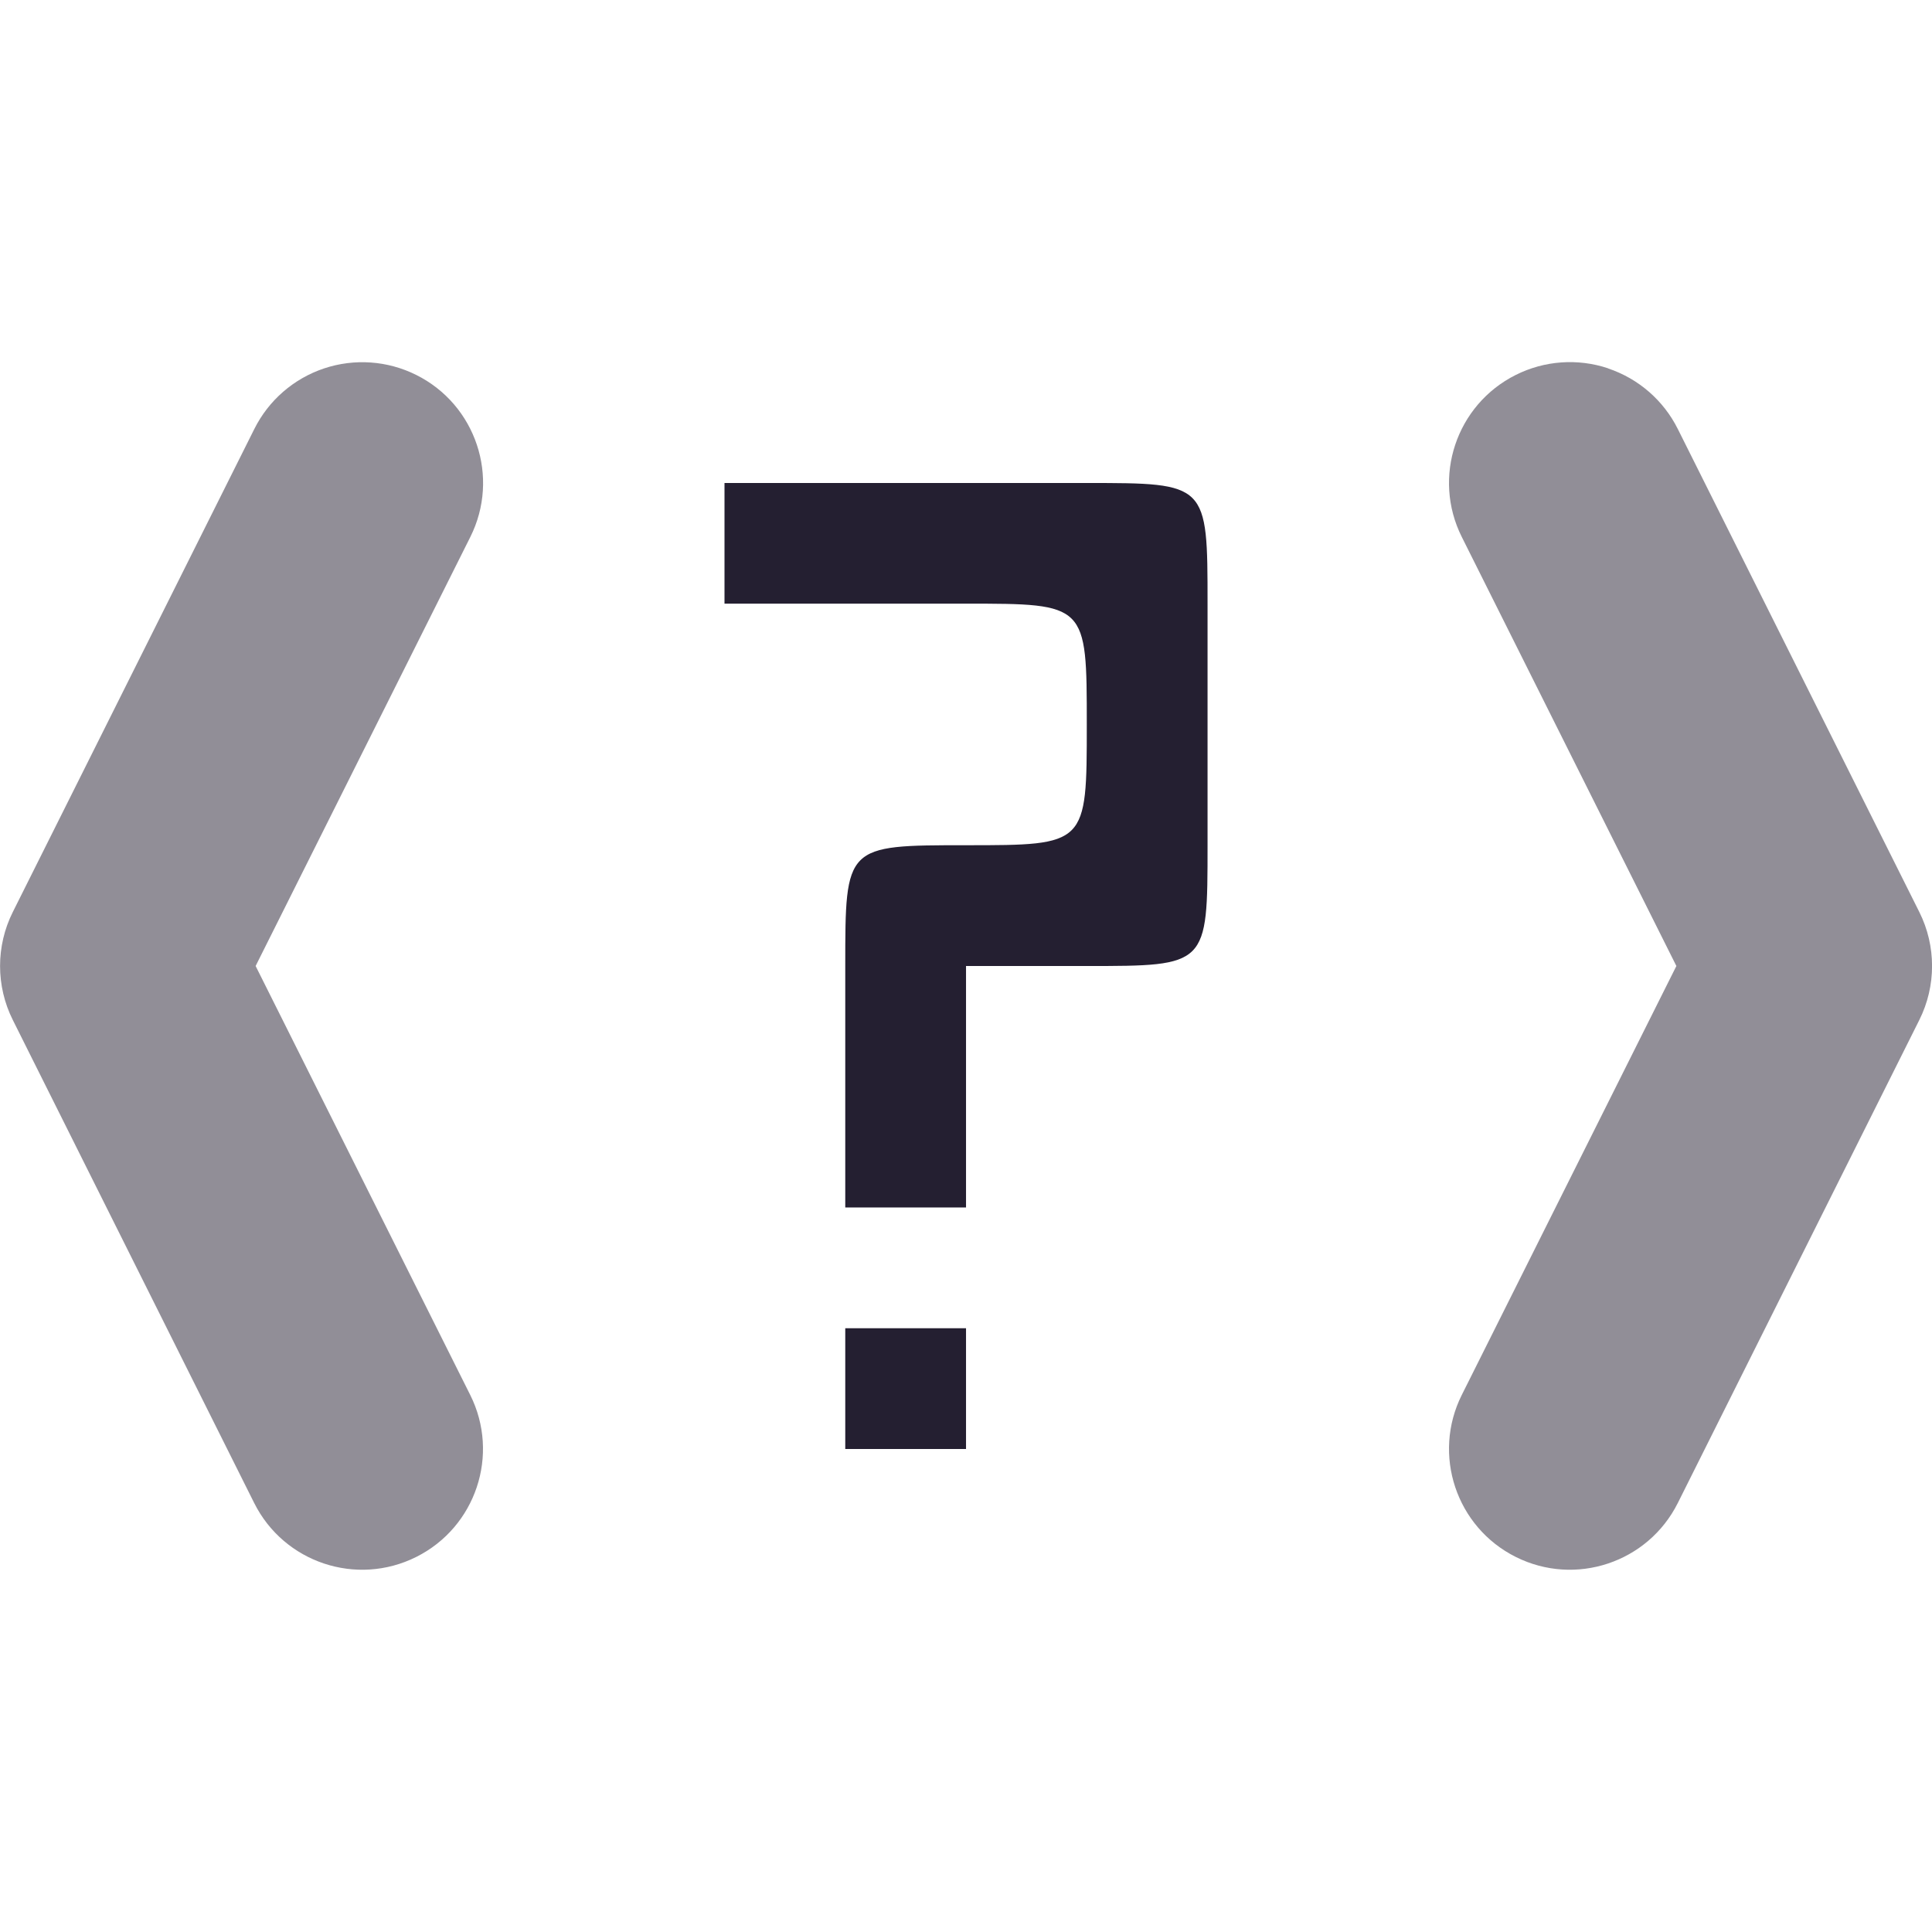
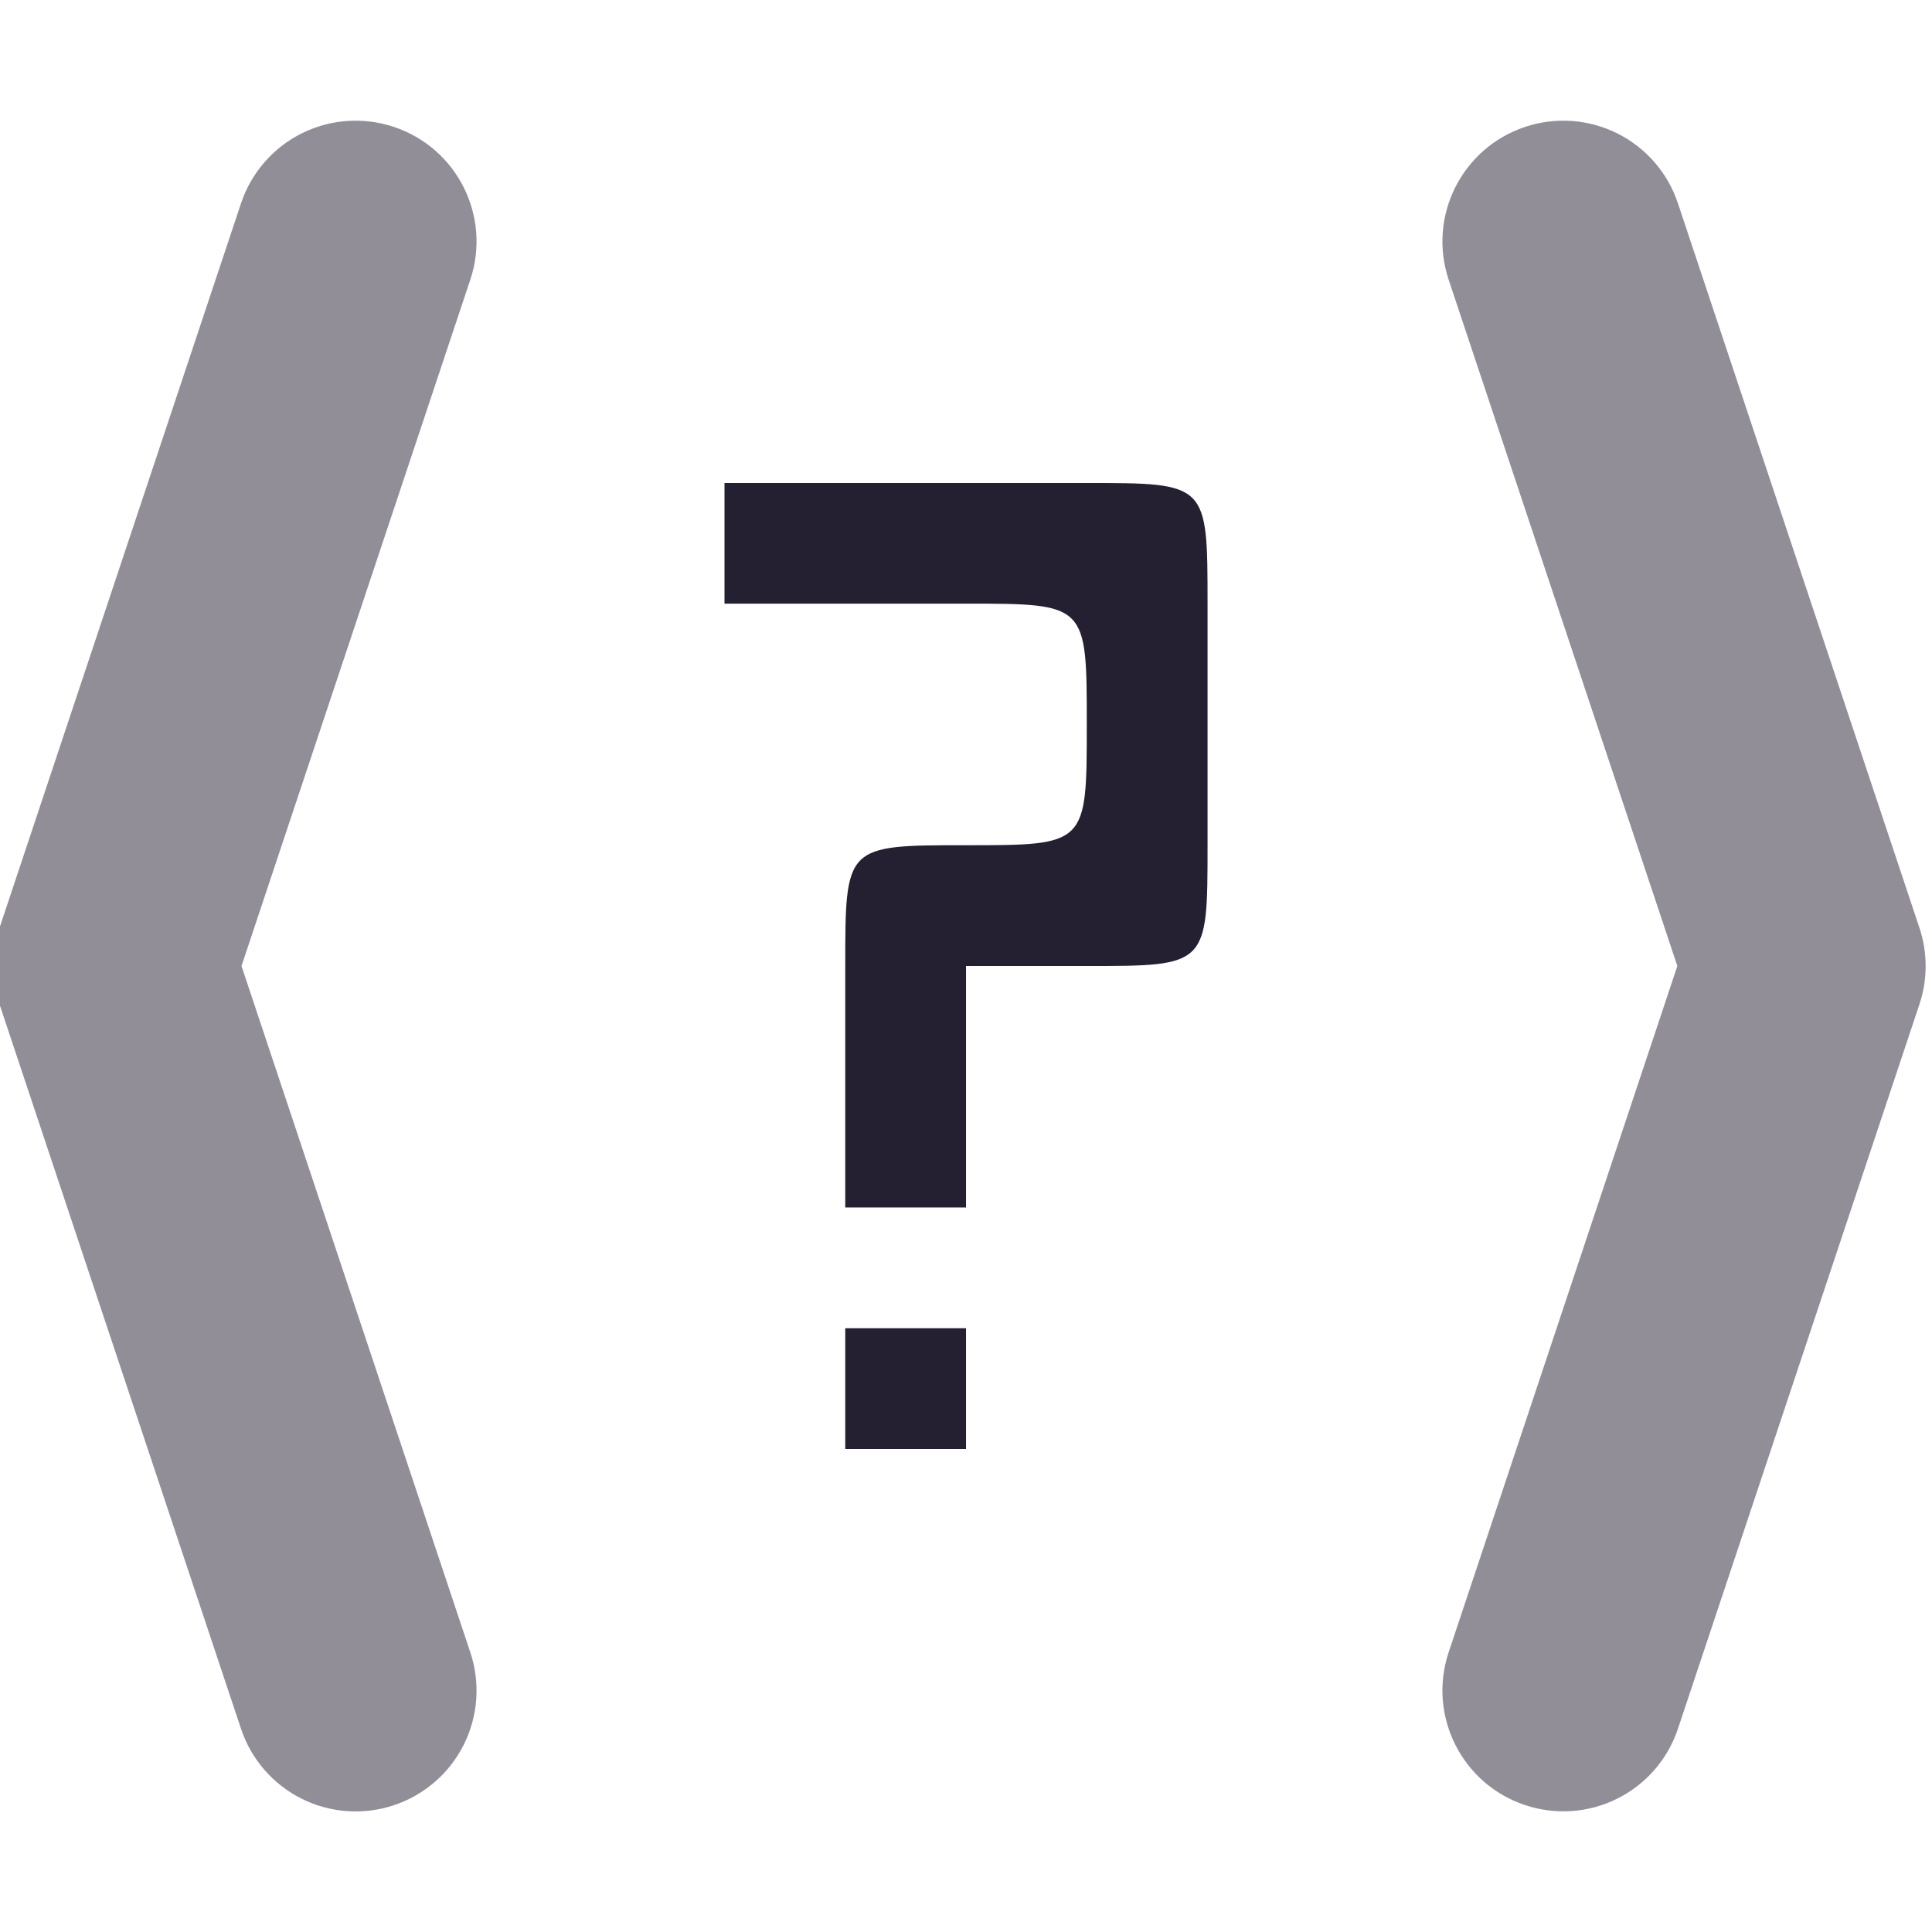
<svg xmlns="http://www.w3.org/2000/svg" height="16" width="16" version="1.1" id="svg6">
  <defs id="defs10" />
-   <path style="color:#000000;fill:#241f31;stroke-width:1;stroke-linecap:round;stroke-linejoin:round;-inkscape-stroke:none;fill-opacity:0.5" d="m 2.684,3.051 a 1,1 0 0 0 -0.578,0.502 l -2,4 a 1,1 0 0 0 0,0.894 L 2.105,12.447 a 1,1 0 0 0 1.342,0.447 1,1 0 0 0 0.447,-1.342 L 2.117,8 3.895,4.447 A 1,1 0 0 0 3.447,3.105 1,1 0 0 0 2.684,3.051 Z" id="path1216" />
-   <path style="color:#000000;fill:#241f31;stroke-width:1;stroke-linecap:round;stroke-linejoin:round;-inkscape-stroke:none;fill-opacity:0.5" d="m 13.317,3.051 a 1,1 0 0 1 0.578,0.502 l 2,4 a 1,1 0 0 1 0,0.894 l -2,4 a 1,1 0 0 1 -1.342,0.447 1,1 0 0 1 -0.447,-1.342 L 13.883,8 12.106,4.447 a 1,1 0 0 1 0.447,-1.342 1,1 0 0 1 0.764,-0.055 z" id="path1216-5" />
  <g aria-label="?" id="text3019" style="font-size:10px;line-height:1.25;stroke-width:0.95;fill:#241f31" transform="matrix(1.027854,0,0,1.077895,0.8607278,0.7663158)">
    <path d="M 5.973,9.494 H 6.946 V 10.422 H 5.973 Z M 6.946,8.566 H 5.973 c 0,-0.928 0,-0.928 0,-1.855 0,-0.928 0,-0.928 0.973,-0.928 0.973,0 0.973,0 0.973,-0.928 0,-0.928 0,-0.928 -0.973,-0.928 -0.726,0 -1.399,0 -1.946,0 V 3 c 0.973,0 1.946,0 2.919,0 0.973,0 0.973,0 0.973,0.928 0,0.67 0,1.144 0,1.855 0,0.928 0,0.928 -0.973,0.928 -0.973,0 -0.742,0 -0.973,0 0,0.387 0,0.928 0,1.855 z" id="path8642" style="stroke-width:0.95;fill:#241f31" />
  </g>
+   <path style="color:#000000;fill:#241f31;stroke-linecap:round;stroke-linejoin:round;-inkscape-stroke:none;fill-opacity:0.5" d="M 3.262,1.051 A 1,1 0 0 0 1.996,1.684 l -2,6 a 1,1 0 0 0 0,0.633 l 2,6 a 1,1 0 0 0 1.266,0.633 1,1 0 0 0 0.633,-1.266 L 2,8 3.895,2.316 A 1,1 0 0 0 3.262,1.051 Z" id="path1022" />
+   <path style="color:#000000;fill:#241f31;stroke-linecap:round;stroke-linejoin:round;-inkscape-stroke:none;fill-opacity:0.5" d="m 12.63,1.051 a 1,1 0 0 1 1.266,0.633 l 2,6 a 1,1 0 0 1 0,0.633 l -2,6 A 1,1 0 0 1 12.63,14.949 1,1 0 0 1 11.997,13.684 L 13.891,8 11.997,2.316 A 1,1 0 0 1 12.63,1.051 Z" id="path1022-3" />
</svg>
